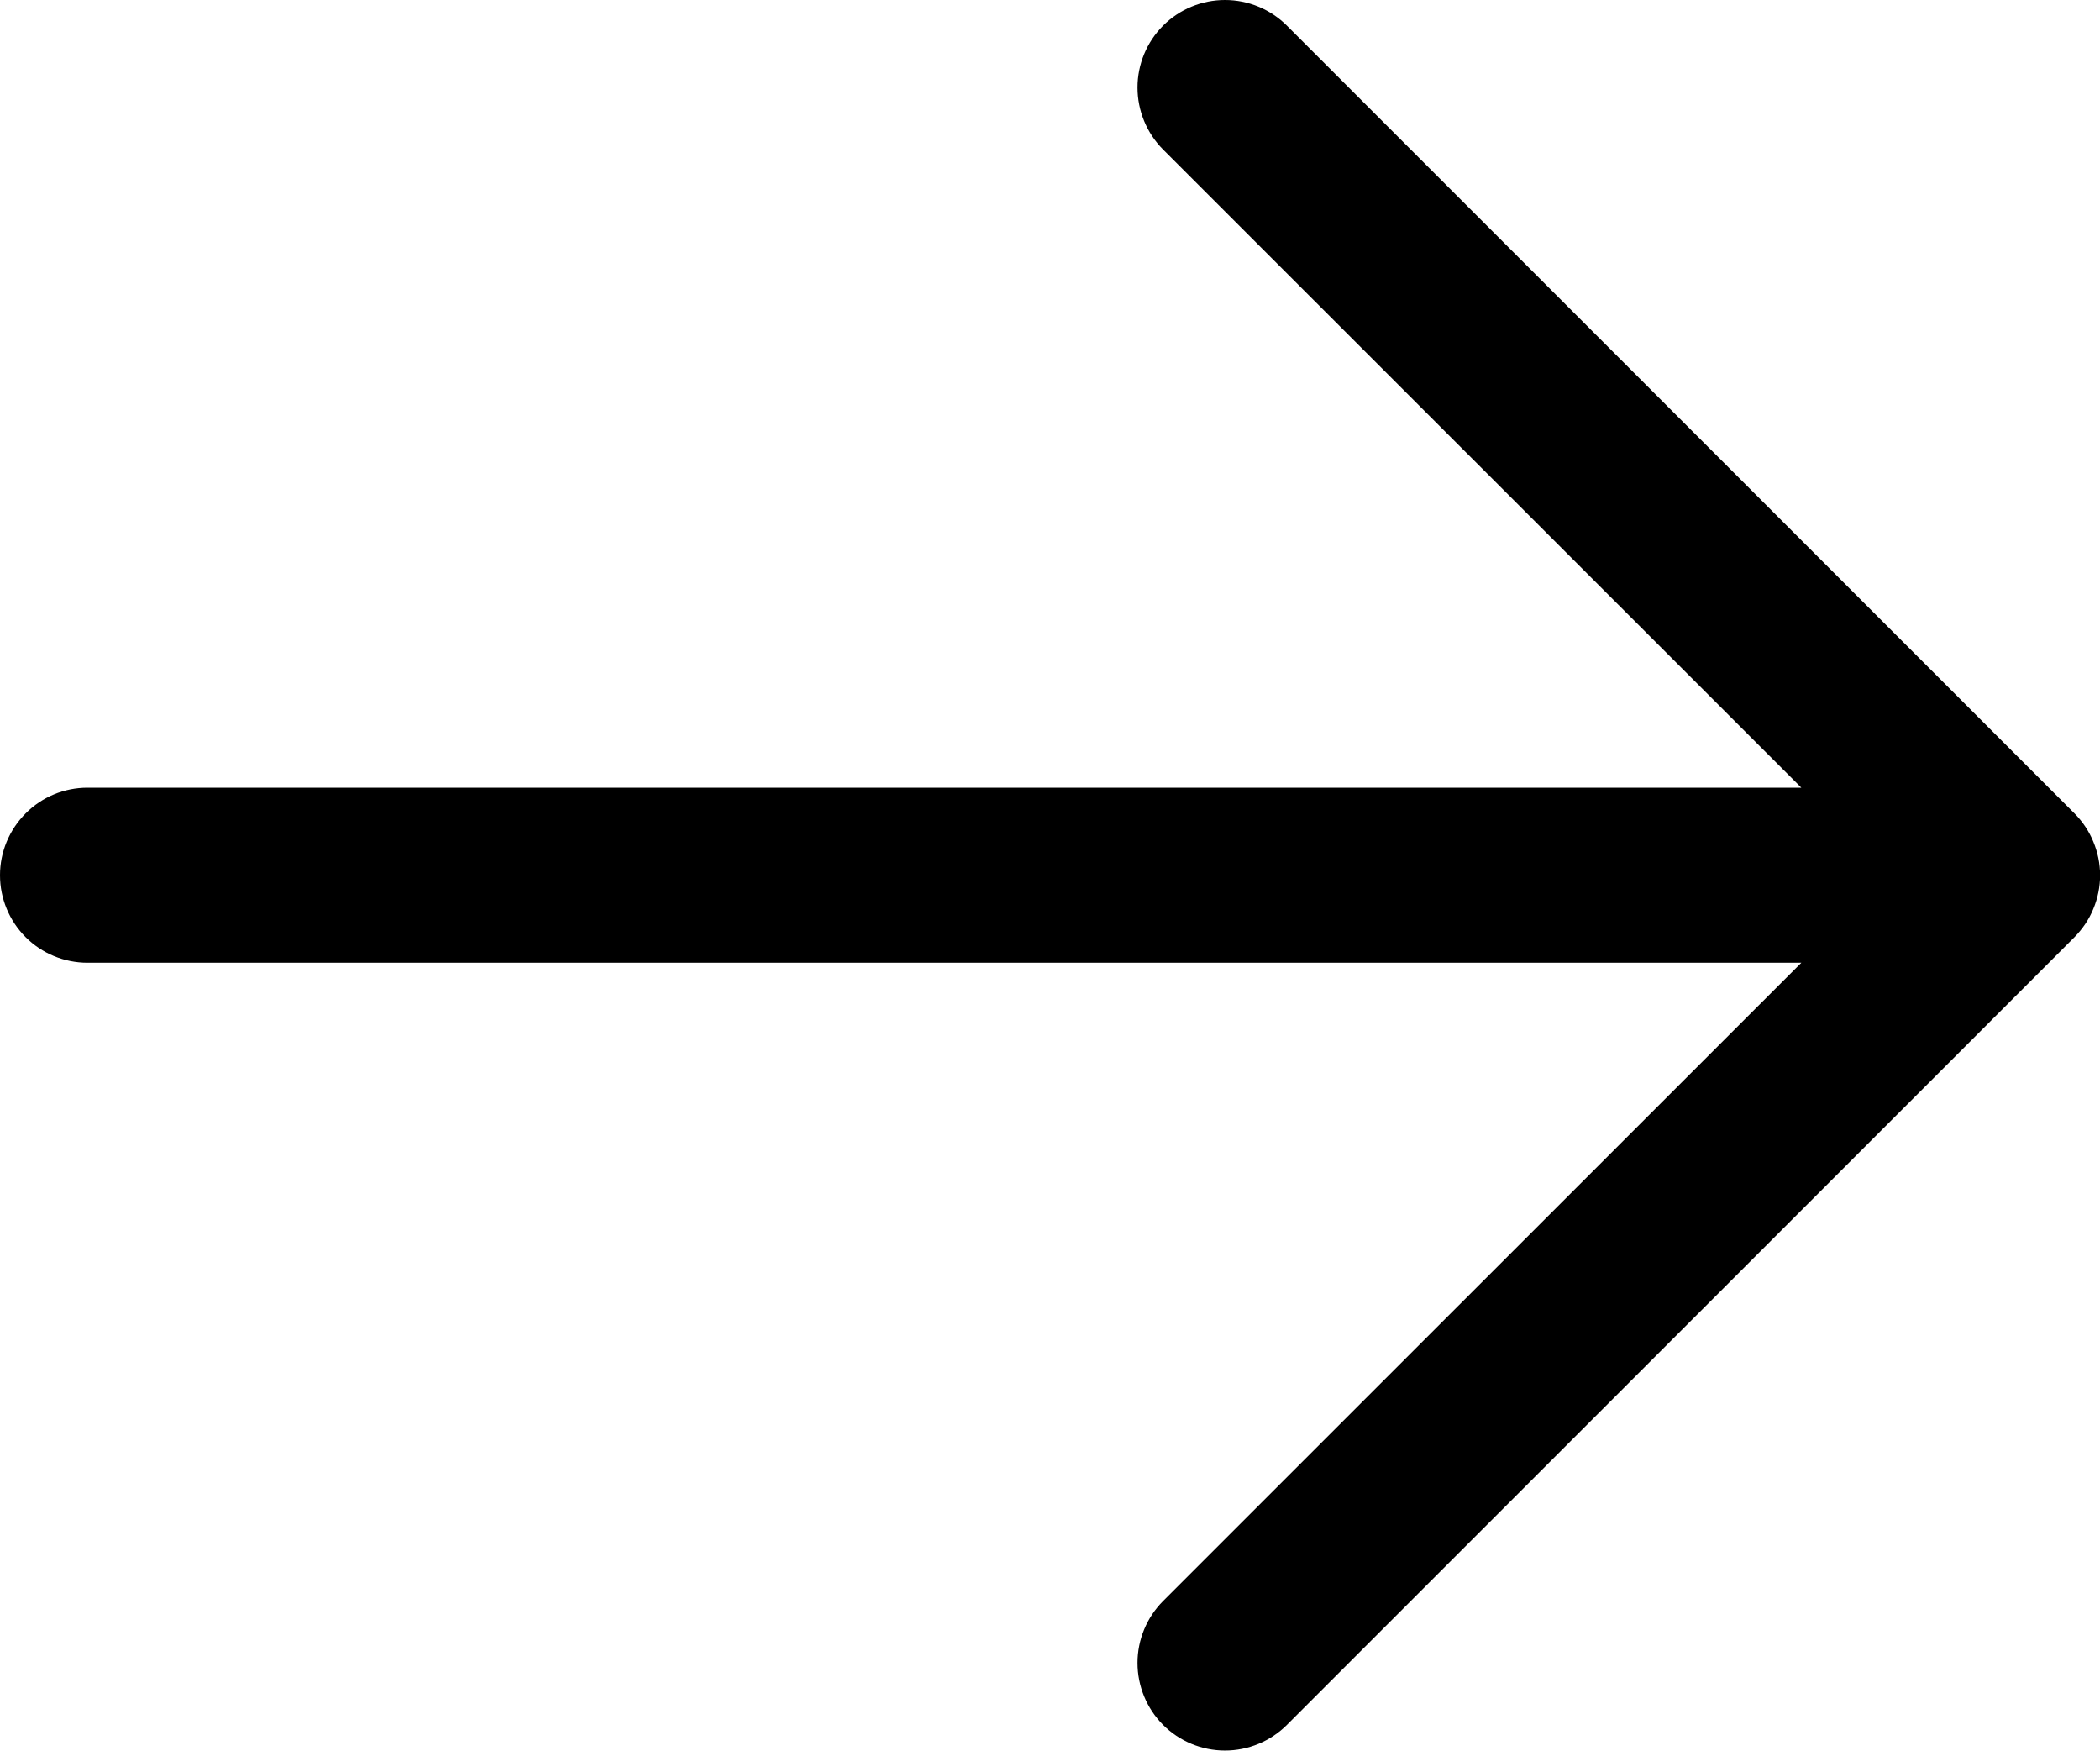
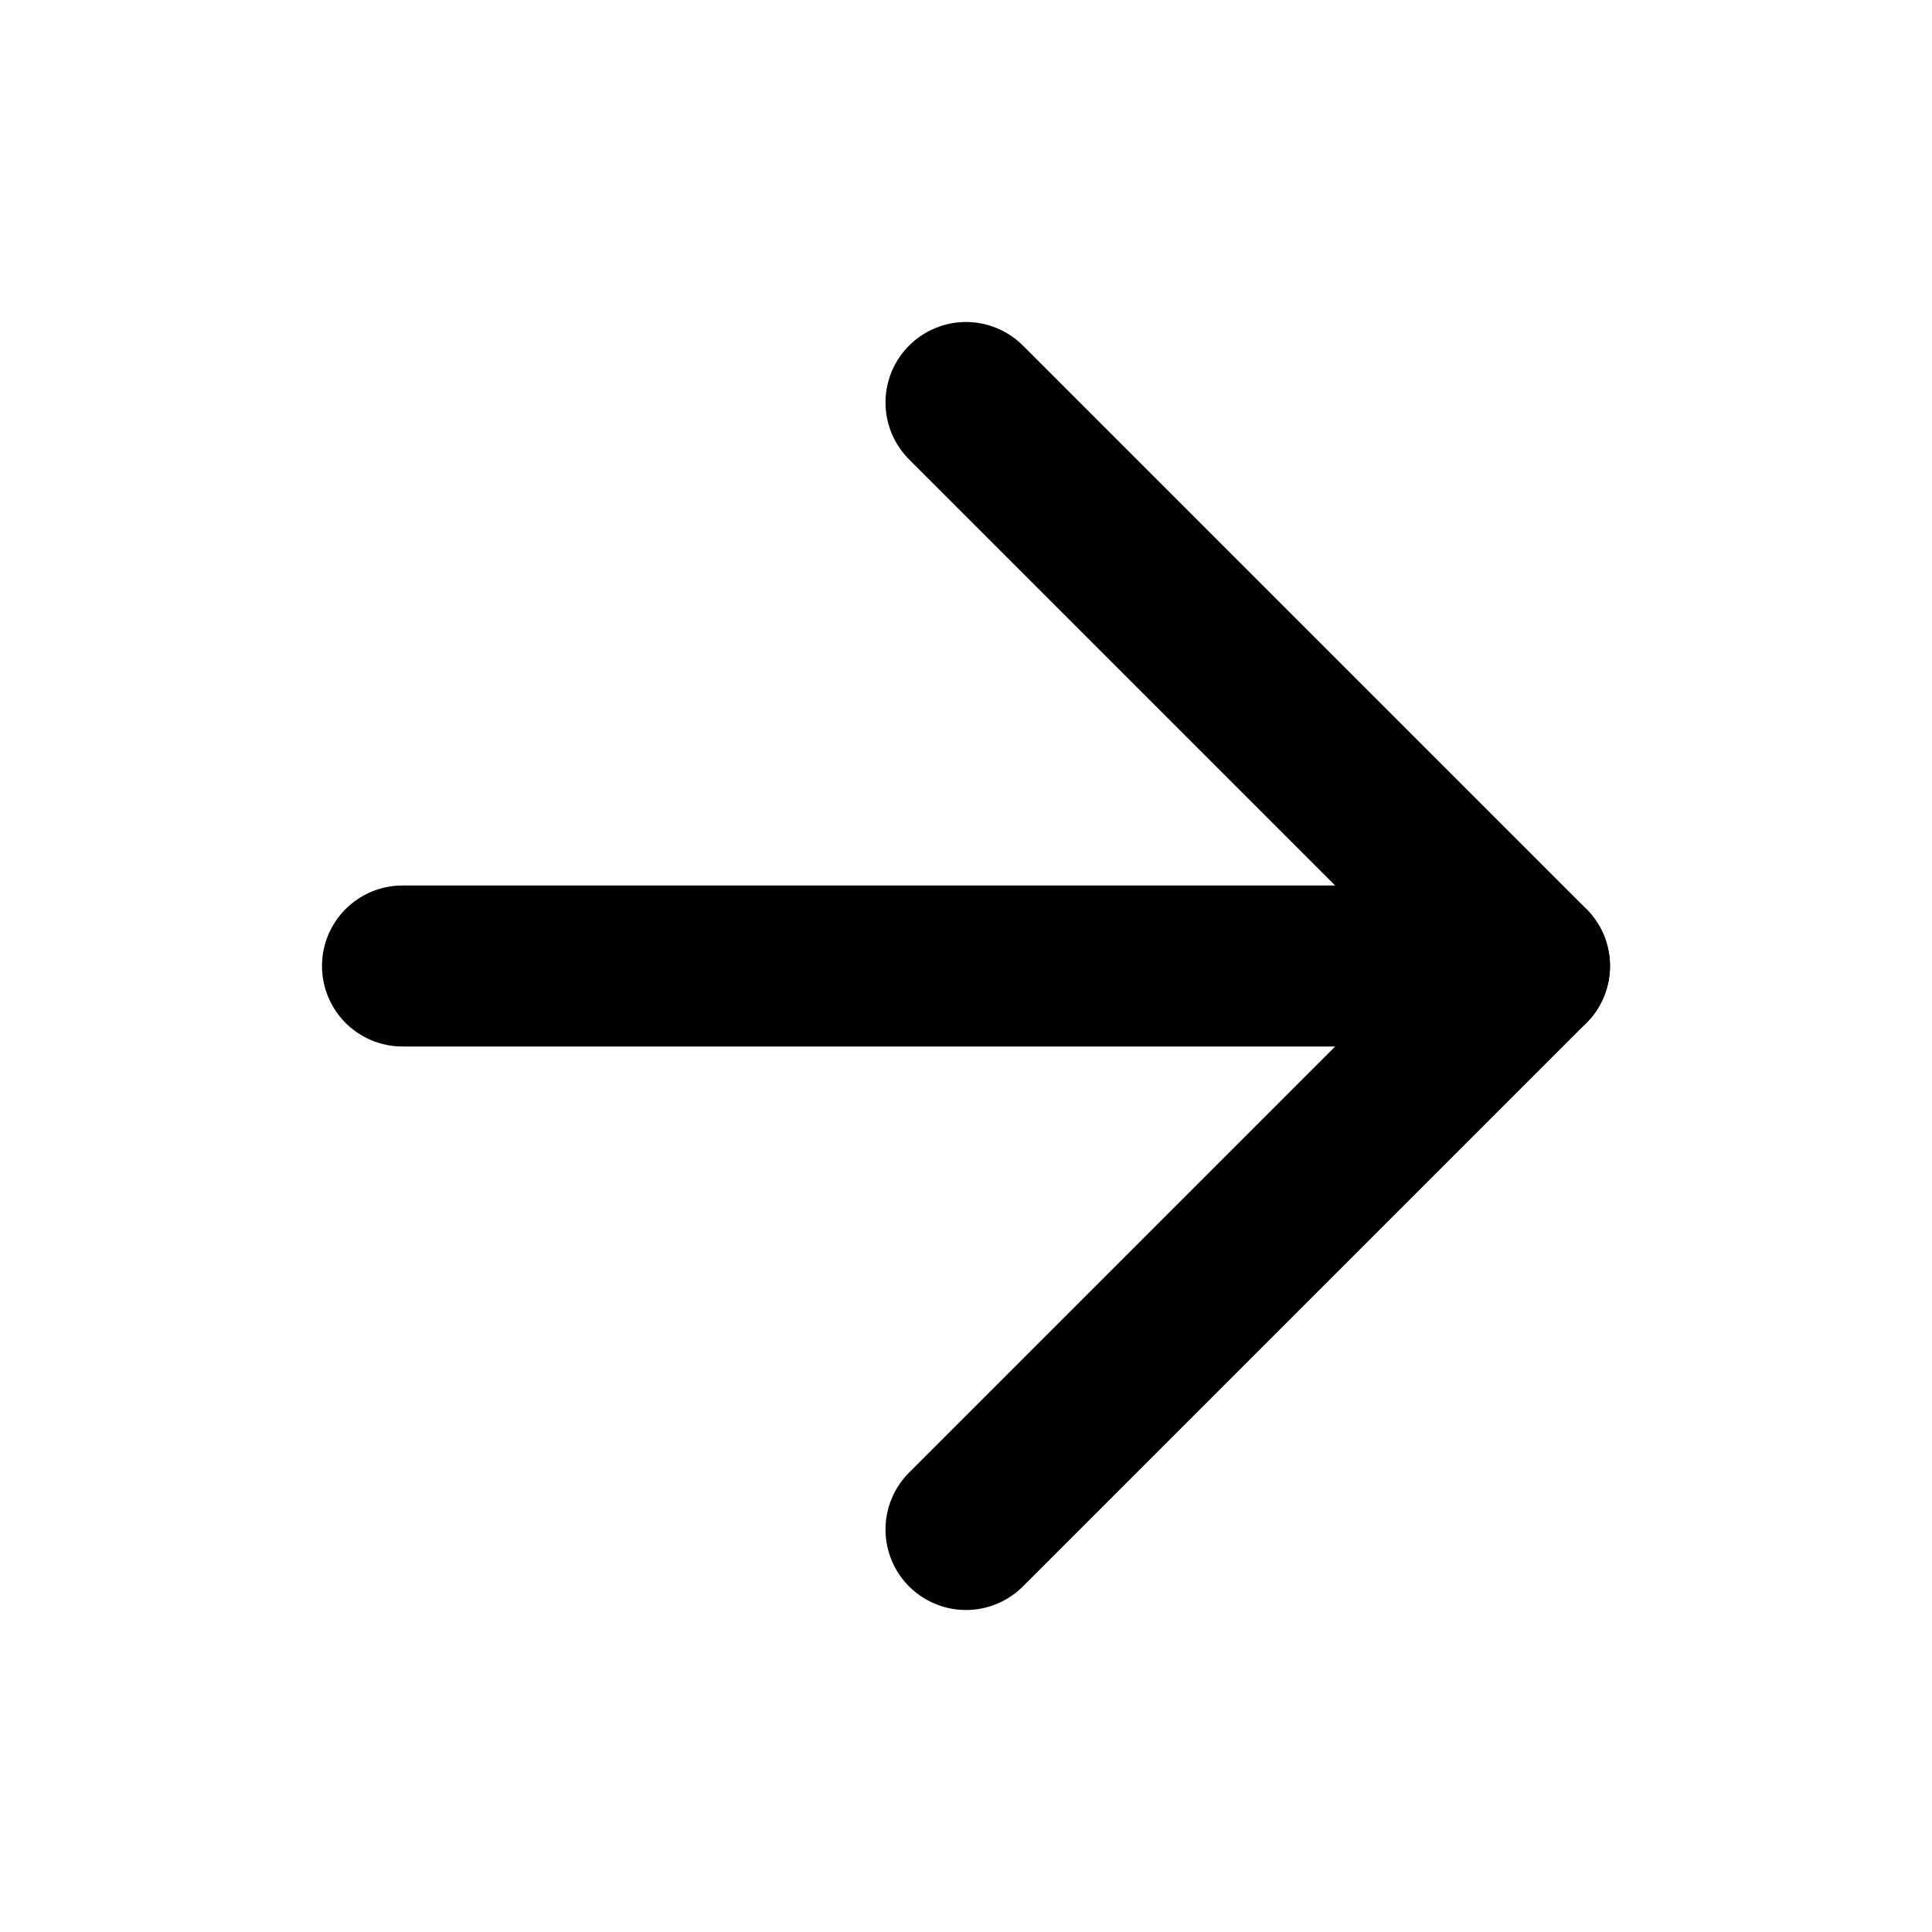
- <svg xmlns="http://www.w3.org/2000/svg" width="18" height="15" viewBox="0 0 18 15" fill="none">
-   <path d="M17.781 8.031L11.031 14.781C10.89 14.922 10.699 15.001 10.5 15.001C10.301 15.001 10.11 14.922 9.969 14.781C9.829 14.64 9.75 14.449 9.75 14.25C9.75 14.051 9.829 13.861 9.969 13.72L15.44 8.25H0.75C0.551 8.25 0.36 8.171 0.22 8.031C0.079 7.89 0 7.699 0 7.5C0 7.301 0.079 7.111 0.22 6.97C0.36 6.829 0.551 6.75 0.75 6.75H15.44L9.969 1.281C9.829 1.14 9.75 0.949 9.75 0.75C9.75 0.551 9.829 0.361 9.969 0.22C10.11 0.079 10.301 0 10.5 0C10.699 0 10.89 0.079 11.031 0.22L17.781 6.97C17.85 7.039 17.906 7.122 17.943 7.213C17.981 7.304 18.001 7.402 18.001 7.5C18.001 7.599 17.981 7.697 17.943 7.788C17.906 7.879 17.85 7.961 17.781 8.031Z" fill="black" />
+ <svg xmlns="http://www.w3.org/2000/svg" viewBox="0 0 24 24" fill="none" stroke="currentColor" stroke-width="2" stroke-linecap="round" stroke-linejoin="round">
+   <path d="M5 12h14" />
+   <path d="m12 5 7 7-7 7" />
</svg>
